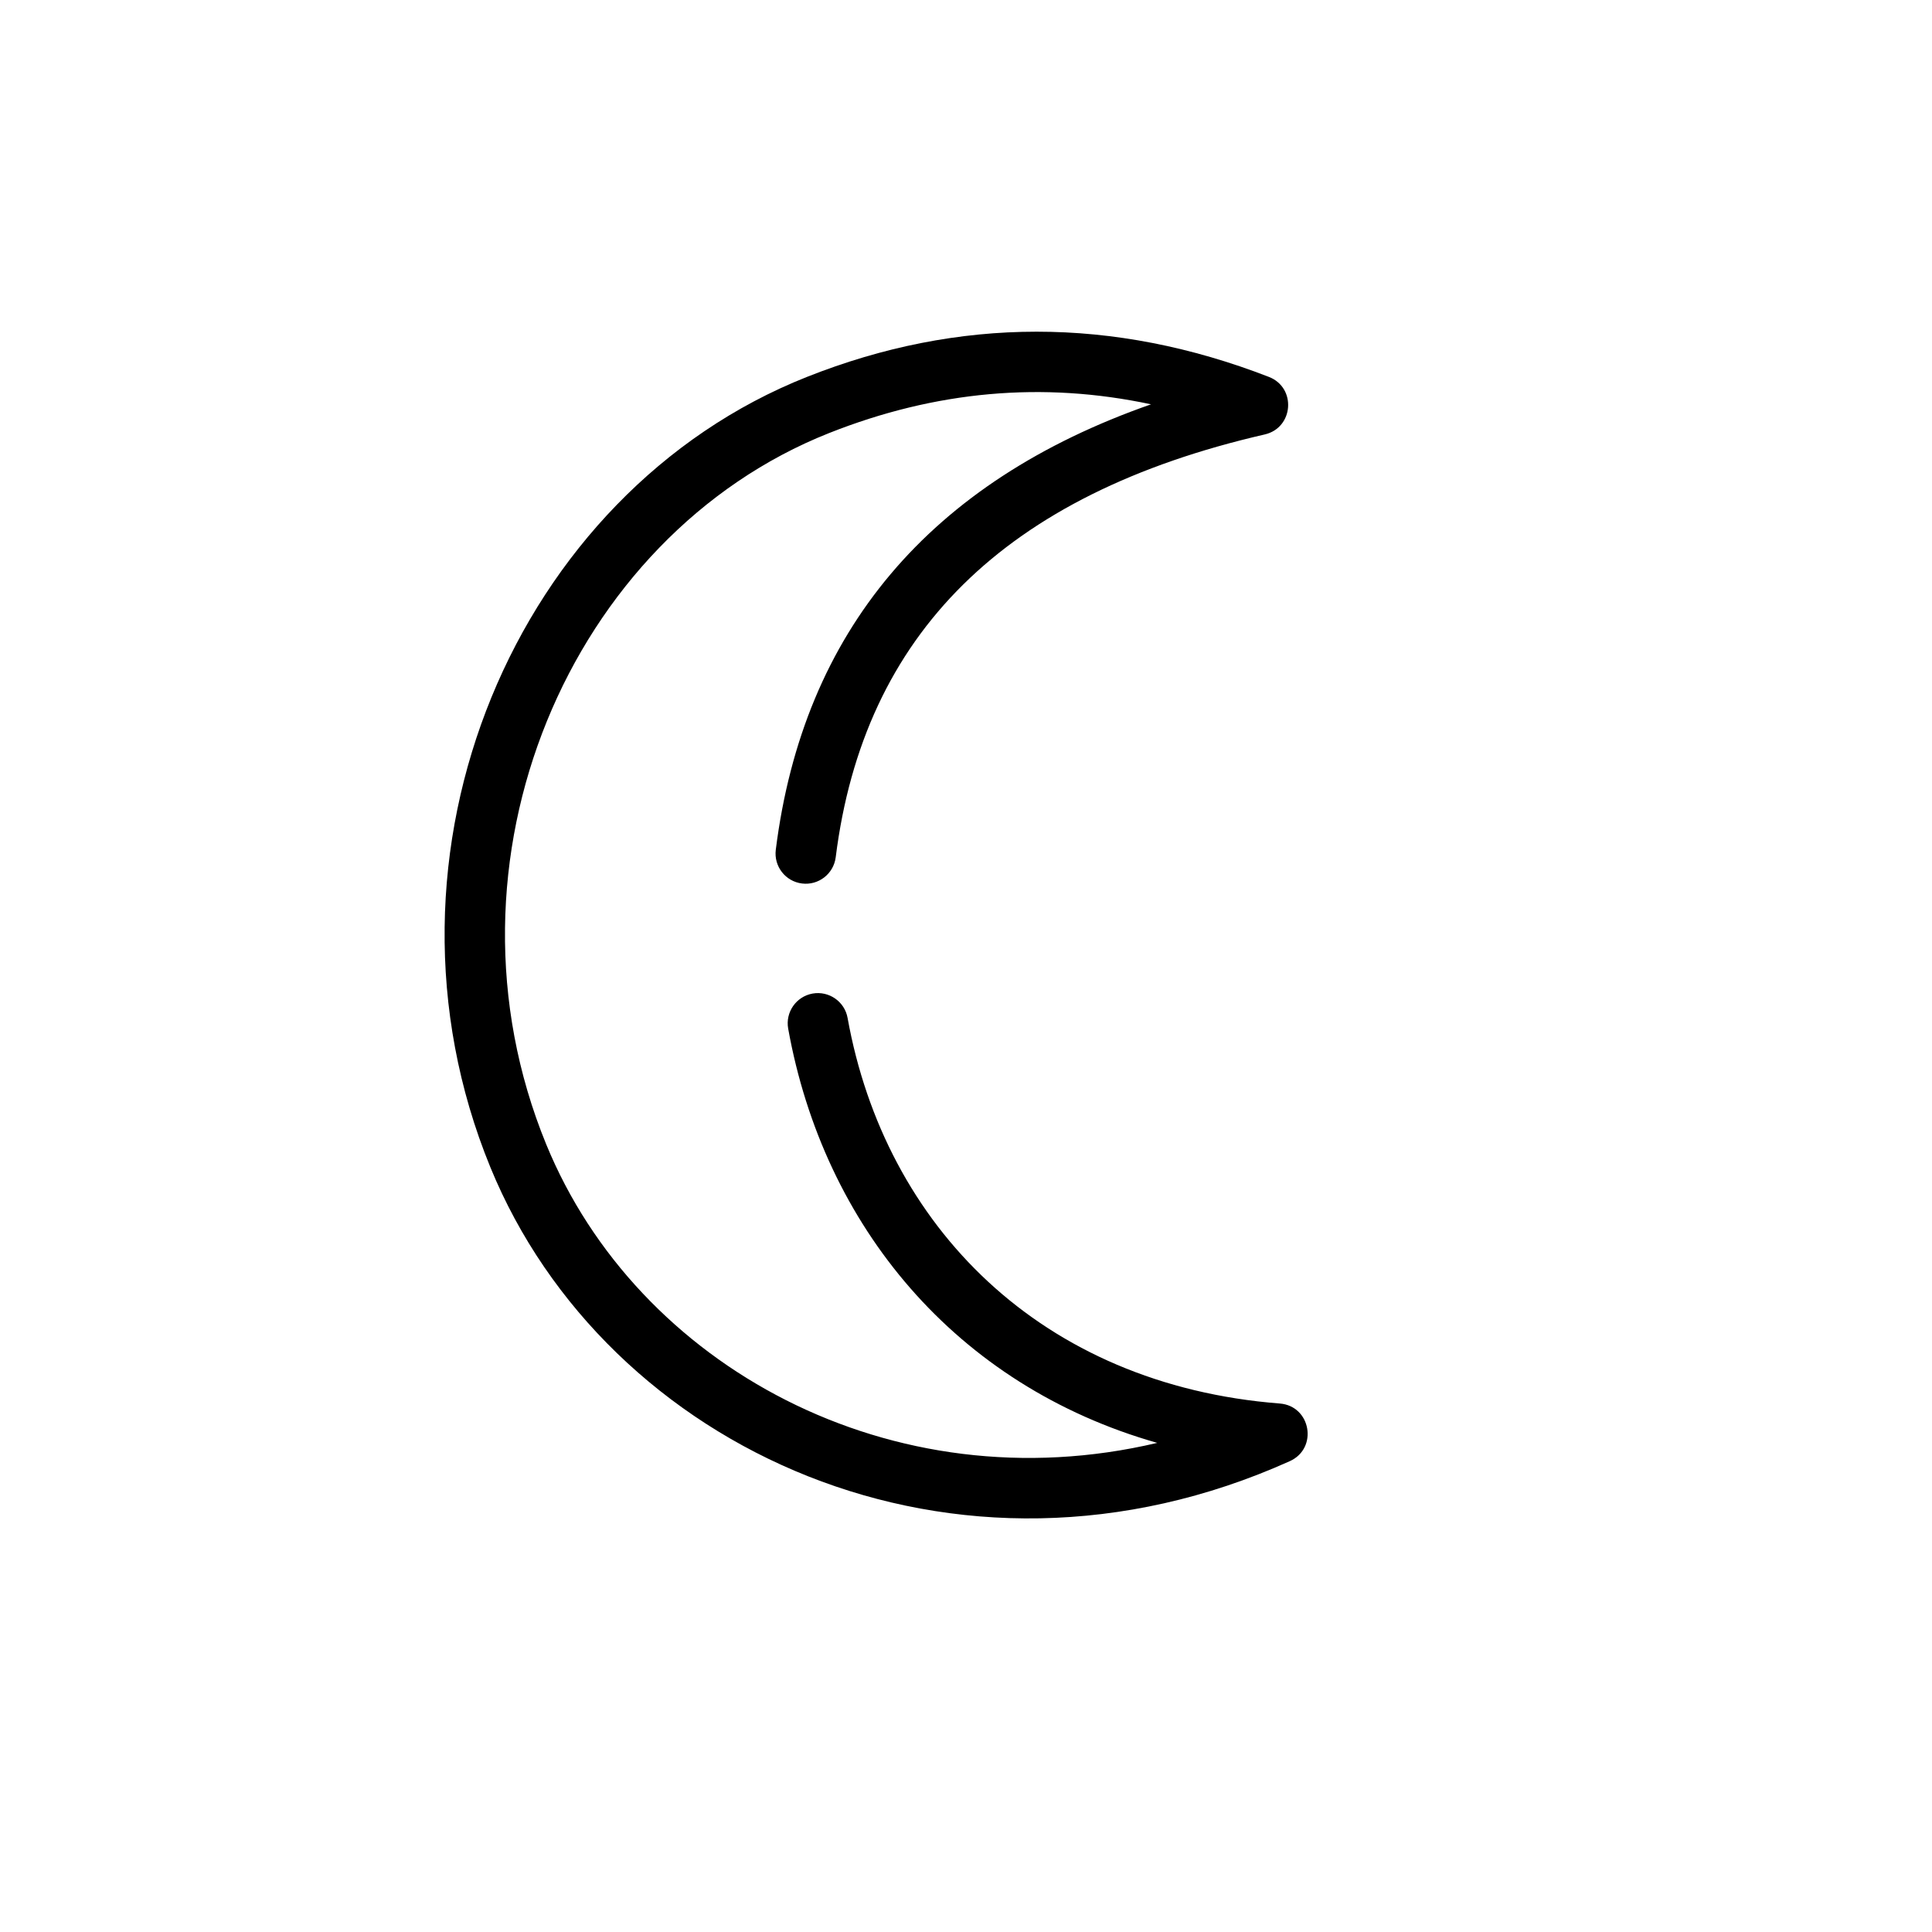
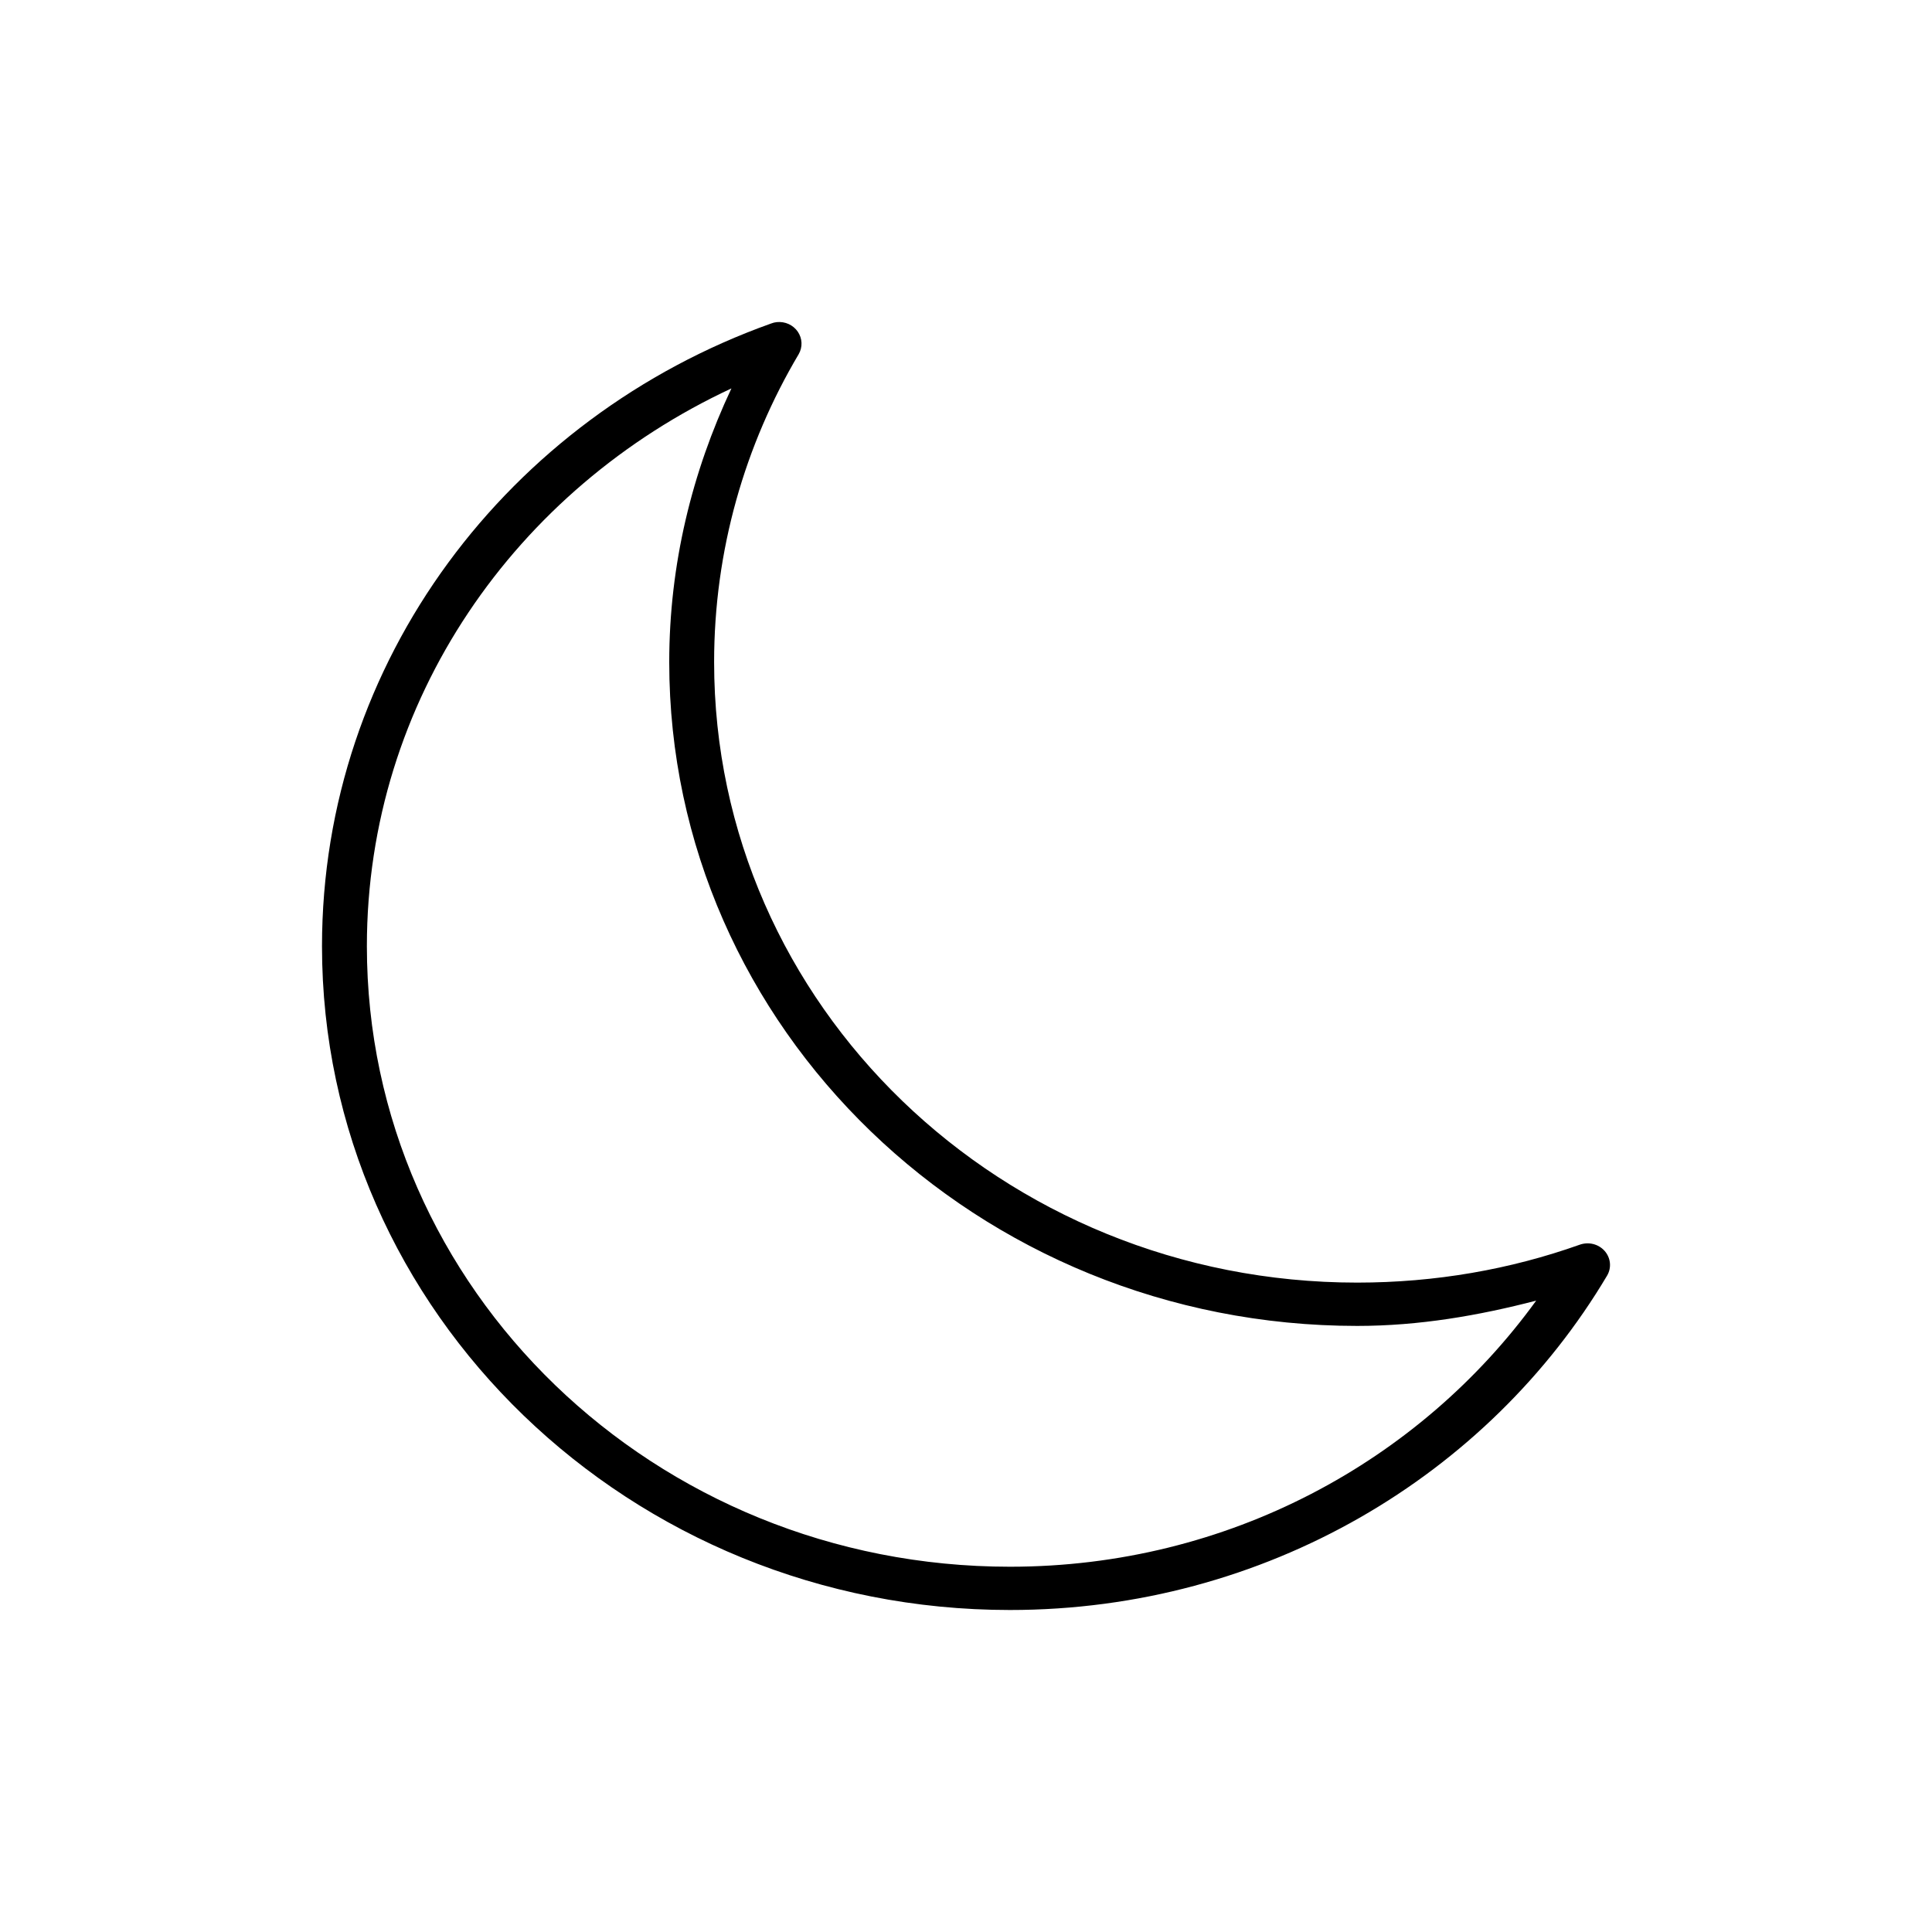
<svg xmlns="http://www.w3.org/2000/svg" width="48" height="48" viewBox="0 0 48 48" fill="none">
-   <path d="M13.57 28.429C10.688 21.394 14.16 13.314 20.597 10.76C23.244 9.71 25.905 9.471 28.597 10.045C23.097 11.97 19.956 15.678 19.274 21.113C19.223 21.524 19.514 21.899 19.925 21.95C20.336 22.002 20.711 21.71 20.763 21.299C21.458 15.752 24.961 12.278 31.421 10.794C32.142 10.628 32.214 9.631 31.525 9.364C27.663 7.866 23.823 7.866 20.044 9.366C12.833 12.227 8.983 21.187 12.182 28.998C15.051 36.001 23.741 40.039 32.045 36.302C32.753 35.983 32.57 34.931 31.796 34.87C25.868 34.407 21.989 30.464 21.058 25.29C20.985 24.883 20.595 24.612 20.187 24.685C19.78 24.759 19.509 25.148 19.582 25.556C20.466 30.467 23.747 34.425 28.751 35.848C22.153 37.407 15.826 33.936 13.57 28.429Z" fill="currentColor" />
+   <path d="M19.298 8.003C19.25 8.008 19.203 8.02 19.159 8.037C12.637 10.361 8 16.415 8 23.509C8 32.61 15.659 40 25.092 40C31.439 40 36.985 36.649 39.931 31.687C39.986 31.591 40.009 31.48 39.997 31.371C39.985 31.262 39.938 31.159 39.864 31.076C39.789 30.993 39.69 30.934 39.58 30.907C39.469 30.88 39.353 30.887 39.246 30.925C37.526 31.537 35.665 31.866 33.719 31.866C24.889 31.866 17.742 24.971 17.742 16.45C17.742 13.667 18.508 11.051 19.844 8.798C19.893 8.712 19.917 8.615 19.913 8.517C19.909 8.418 19.877 8.323 19.821 8.241C19.765 8.159 19.686 8.093 19.594 8.051C19.502 8.009 19.399 7.993 19.298 8.003ZM18.172 9.65C17.195 11.726 16.627 14.024 16.627 16.45C16.627 25.552 24.286 32.942 33.719 32.942C35.264 32.942 36.74 32.684 38.166 32.314C35.279 36.298 30.518 38.925 25.092 38.925C16.261 38.925 9.115 32.029 9.115 23.509C9.115 17.387 12.823 12.14 18.172 9.65Z" fill="currentColor" />
</svg>
